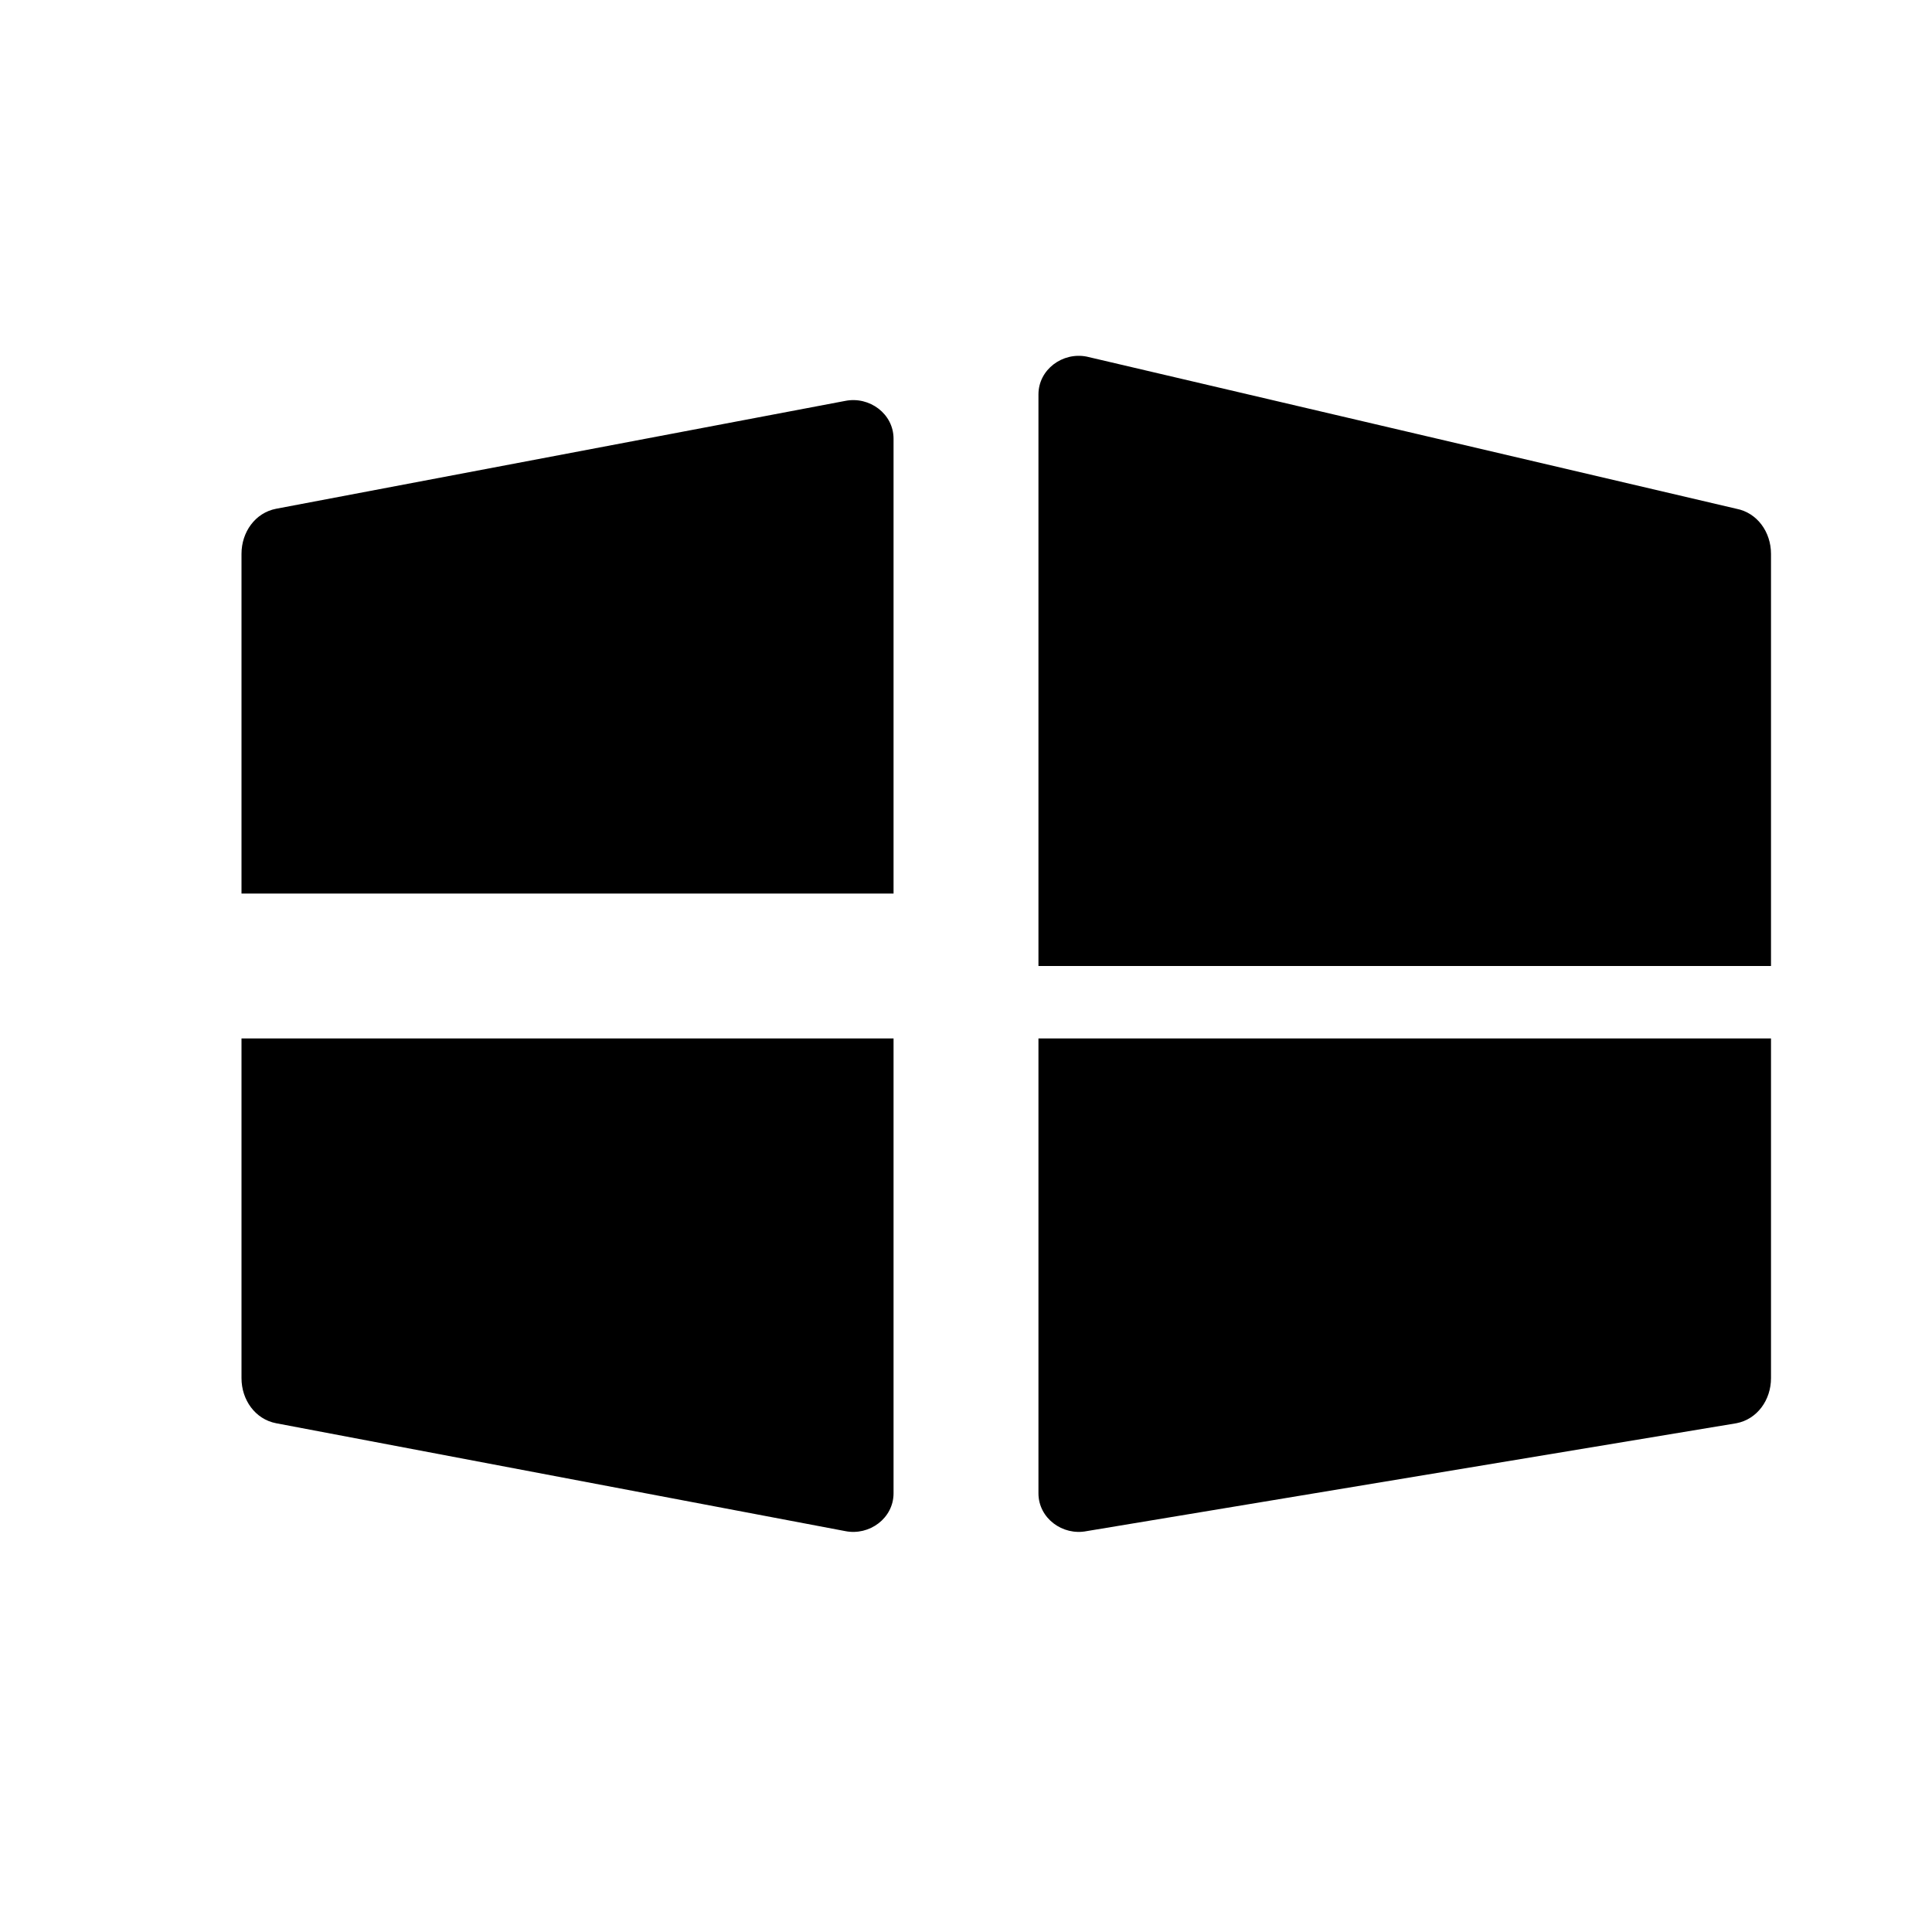
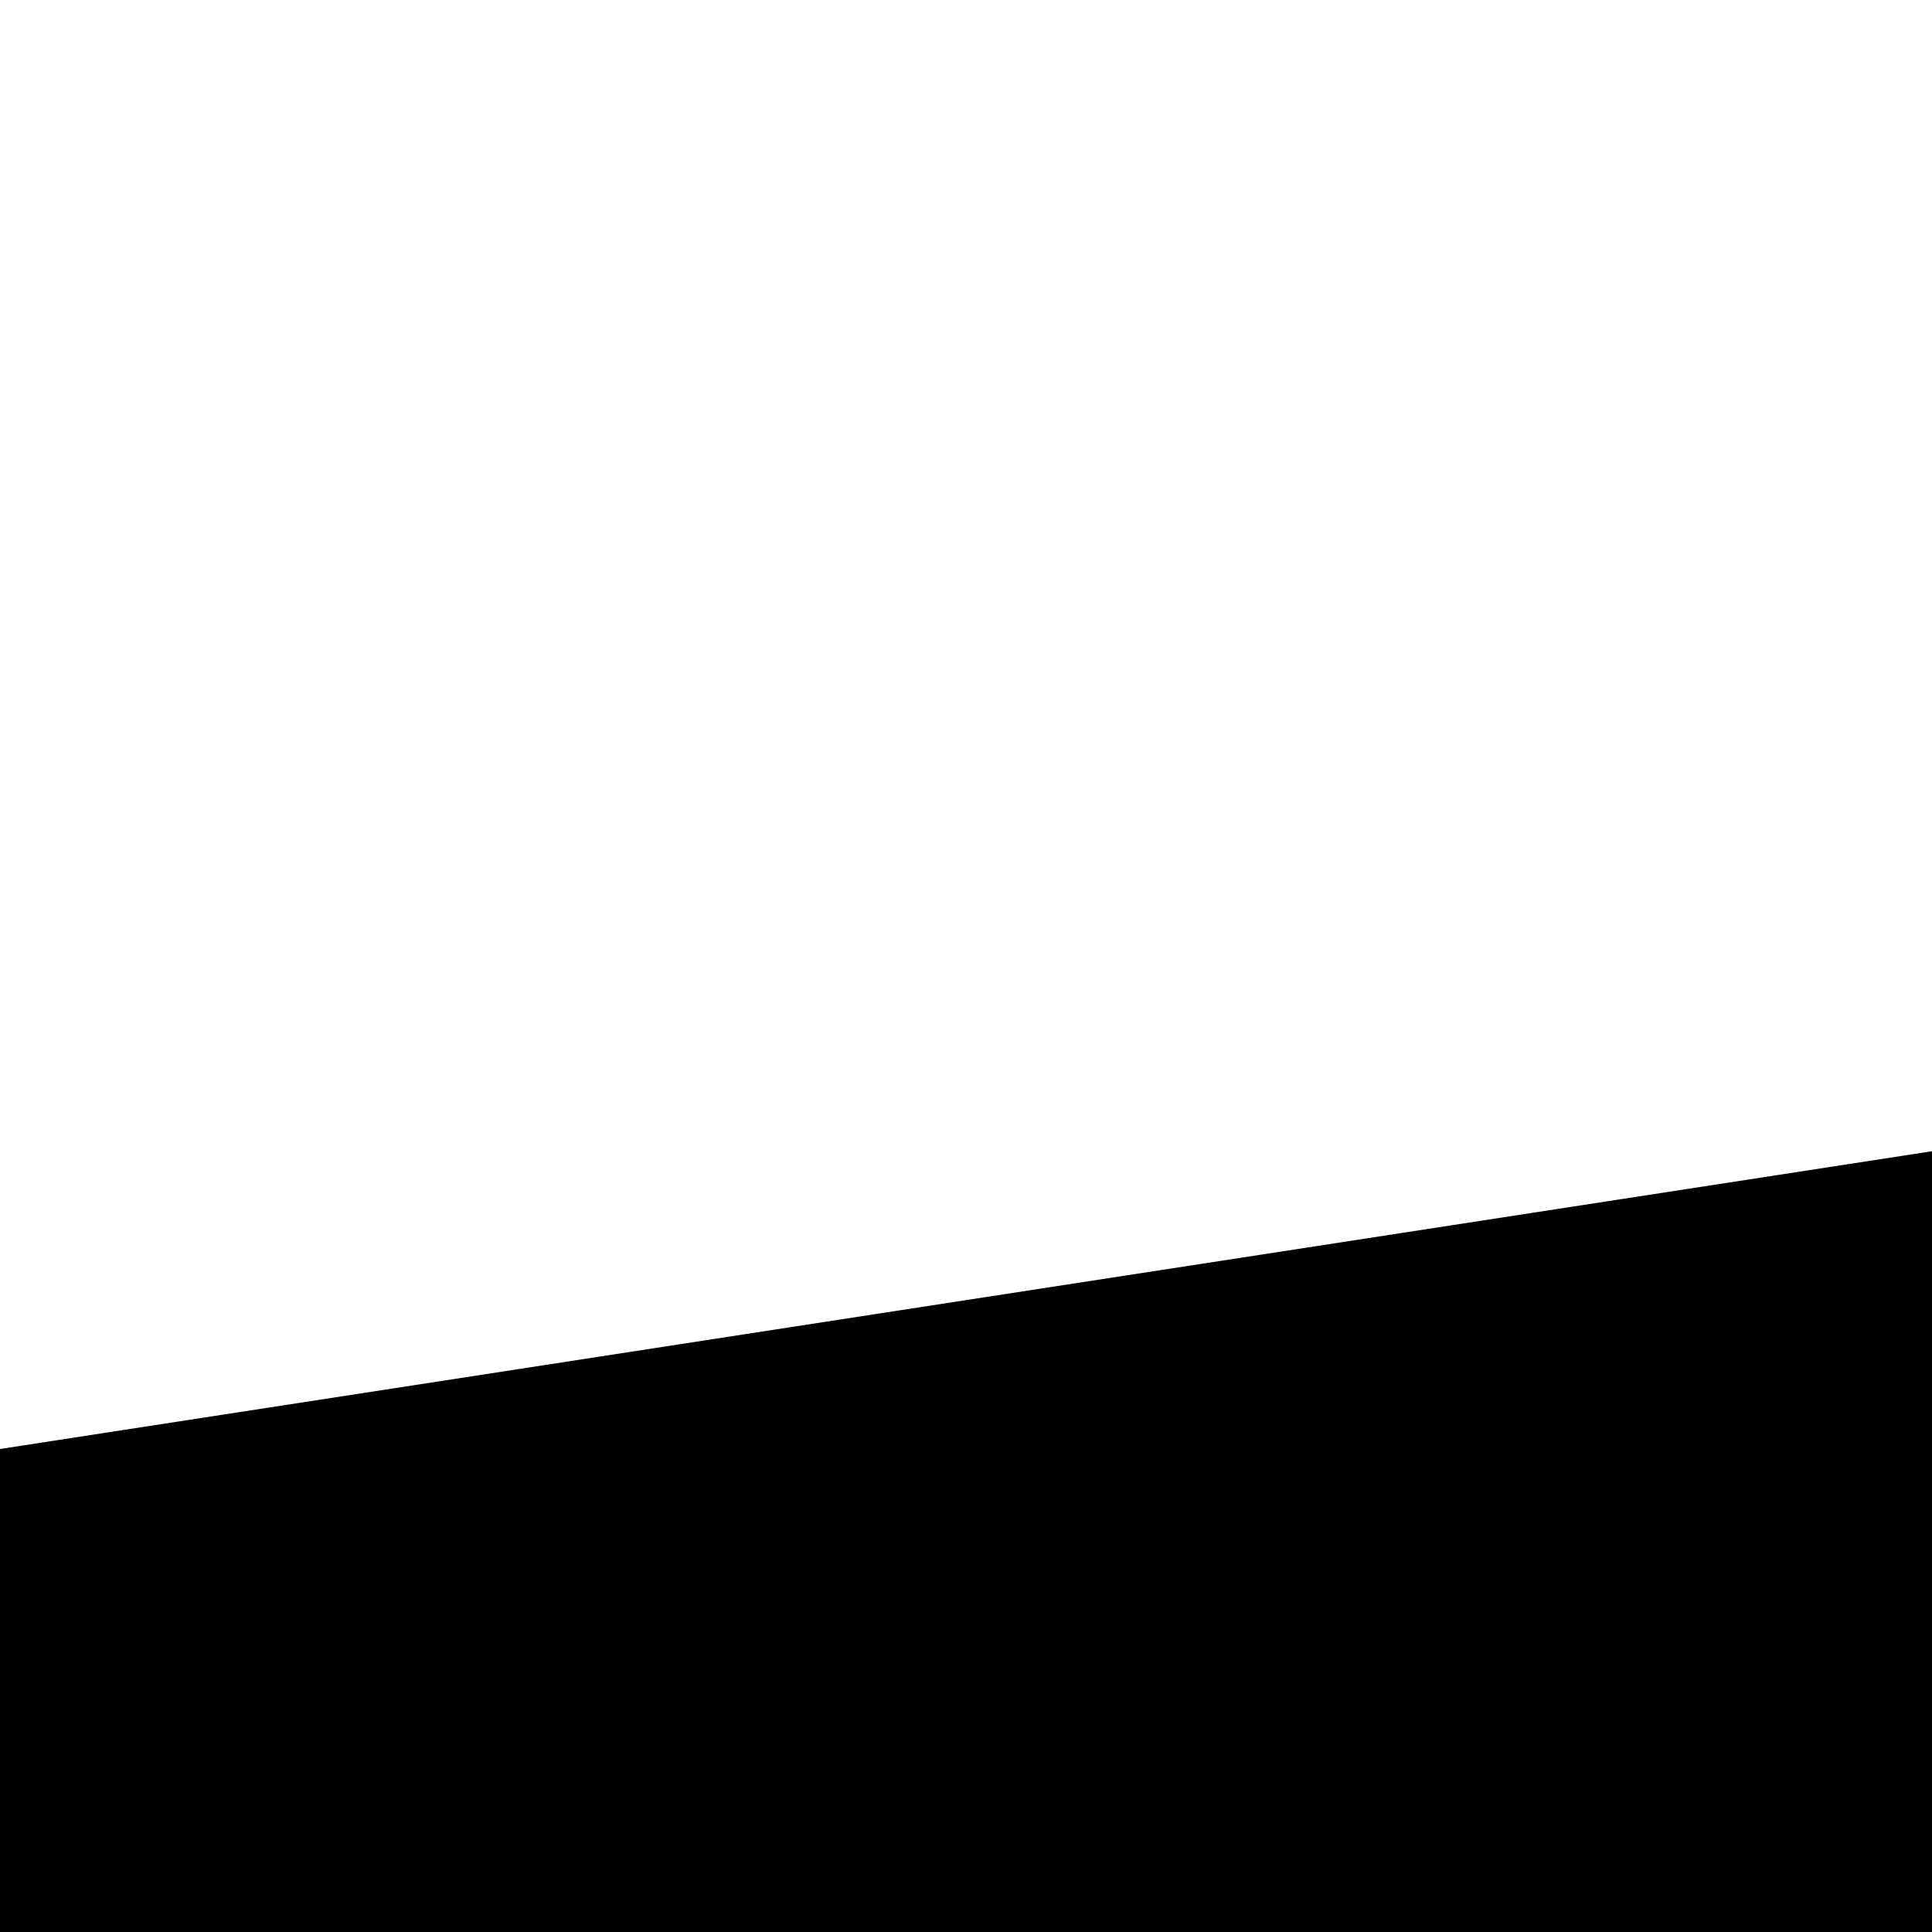
- <svg xmlns="http://www.w3.org/2000/svg" width="24" height="24" viewBox="0 0 24 24" fill="none">
-   <path d="M3 12V6.88C3 6.61 3.17 6.37 3.43 6.32L10.5 4.98C10.8 4.92 11.1 5.14 11.1 5.45V11.1H3V12ZM3 17.12C3 17.39 3.17 17.63 3.43 17.68L10.5 19.02C10.8 19.08 11.1 18.86 11.1 18.55V12.9H3V17.12ZM12.9 11.1V4.9C12.9 4.59 13.2 4.37 13.5 4.43L21.57 6.32C21.83 6.37 22 6.61 22 6.88V12H12.9ZM12.9 18.55C12.9 18.86 13.2 19.08 13.5 19.02L21.57 17.68C21.83 17.63 22 17.39 22 17.12V12.9H12.9V18.55Z" fill="currentColor" />
+ <svg xmlns="http://www.w3.org/2000/svg" width="128" height="128" id="svg2" version="1.1">
+   <defs id="defs6">
+     <g id="hg">
+       <path d="M 85.685,67.399 C 100.47,42.815 82.562,2.944 49.818,6.995 20.233,10.652 19.757,41.792 45.83,49.189 c 22.563,6.408 4.661,20.72 5.184,30.25 0.526,9.529 19.616,12.986 34.671,-12.04" id="path9" />
+       <circle cx="31.579" cy="70.617" r="12.838" id="circle11" />
+       <circle cx="16.913" cy="43.476" r="8.4" id="circle13" />
+     </g>
+   </defs>
+   <path style="fill-rule:evenodd;stroke:none;stroke-width:0.928px;stroke-linecap:butt;stroke-linejoin:miter;stroke-opacity:1" d="M 415.537 31.957 L 192 66.408 L 192 208 L 415.537 208 L 415.537 31.957 z M 160 71.34 L 0 96 L 0 208 L 160 208 L 160 71.34 z M 0 240 L 0 384 L 160 408.436 L 160 240 L 0 240 z M 192 240 L 192 413.322 L 415.537 447.461 L 415.537 240 L 192 240 z " id="path3339" />
</svg>
